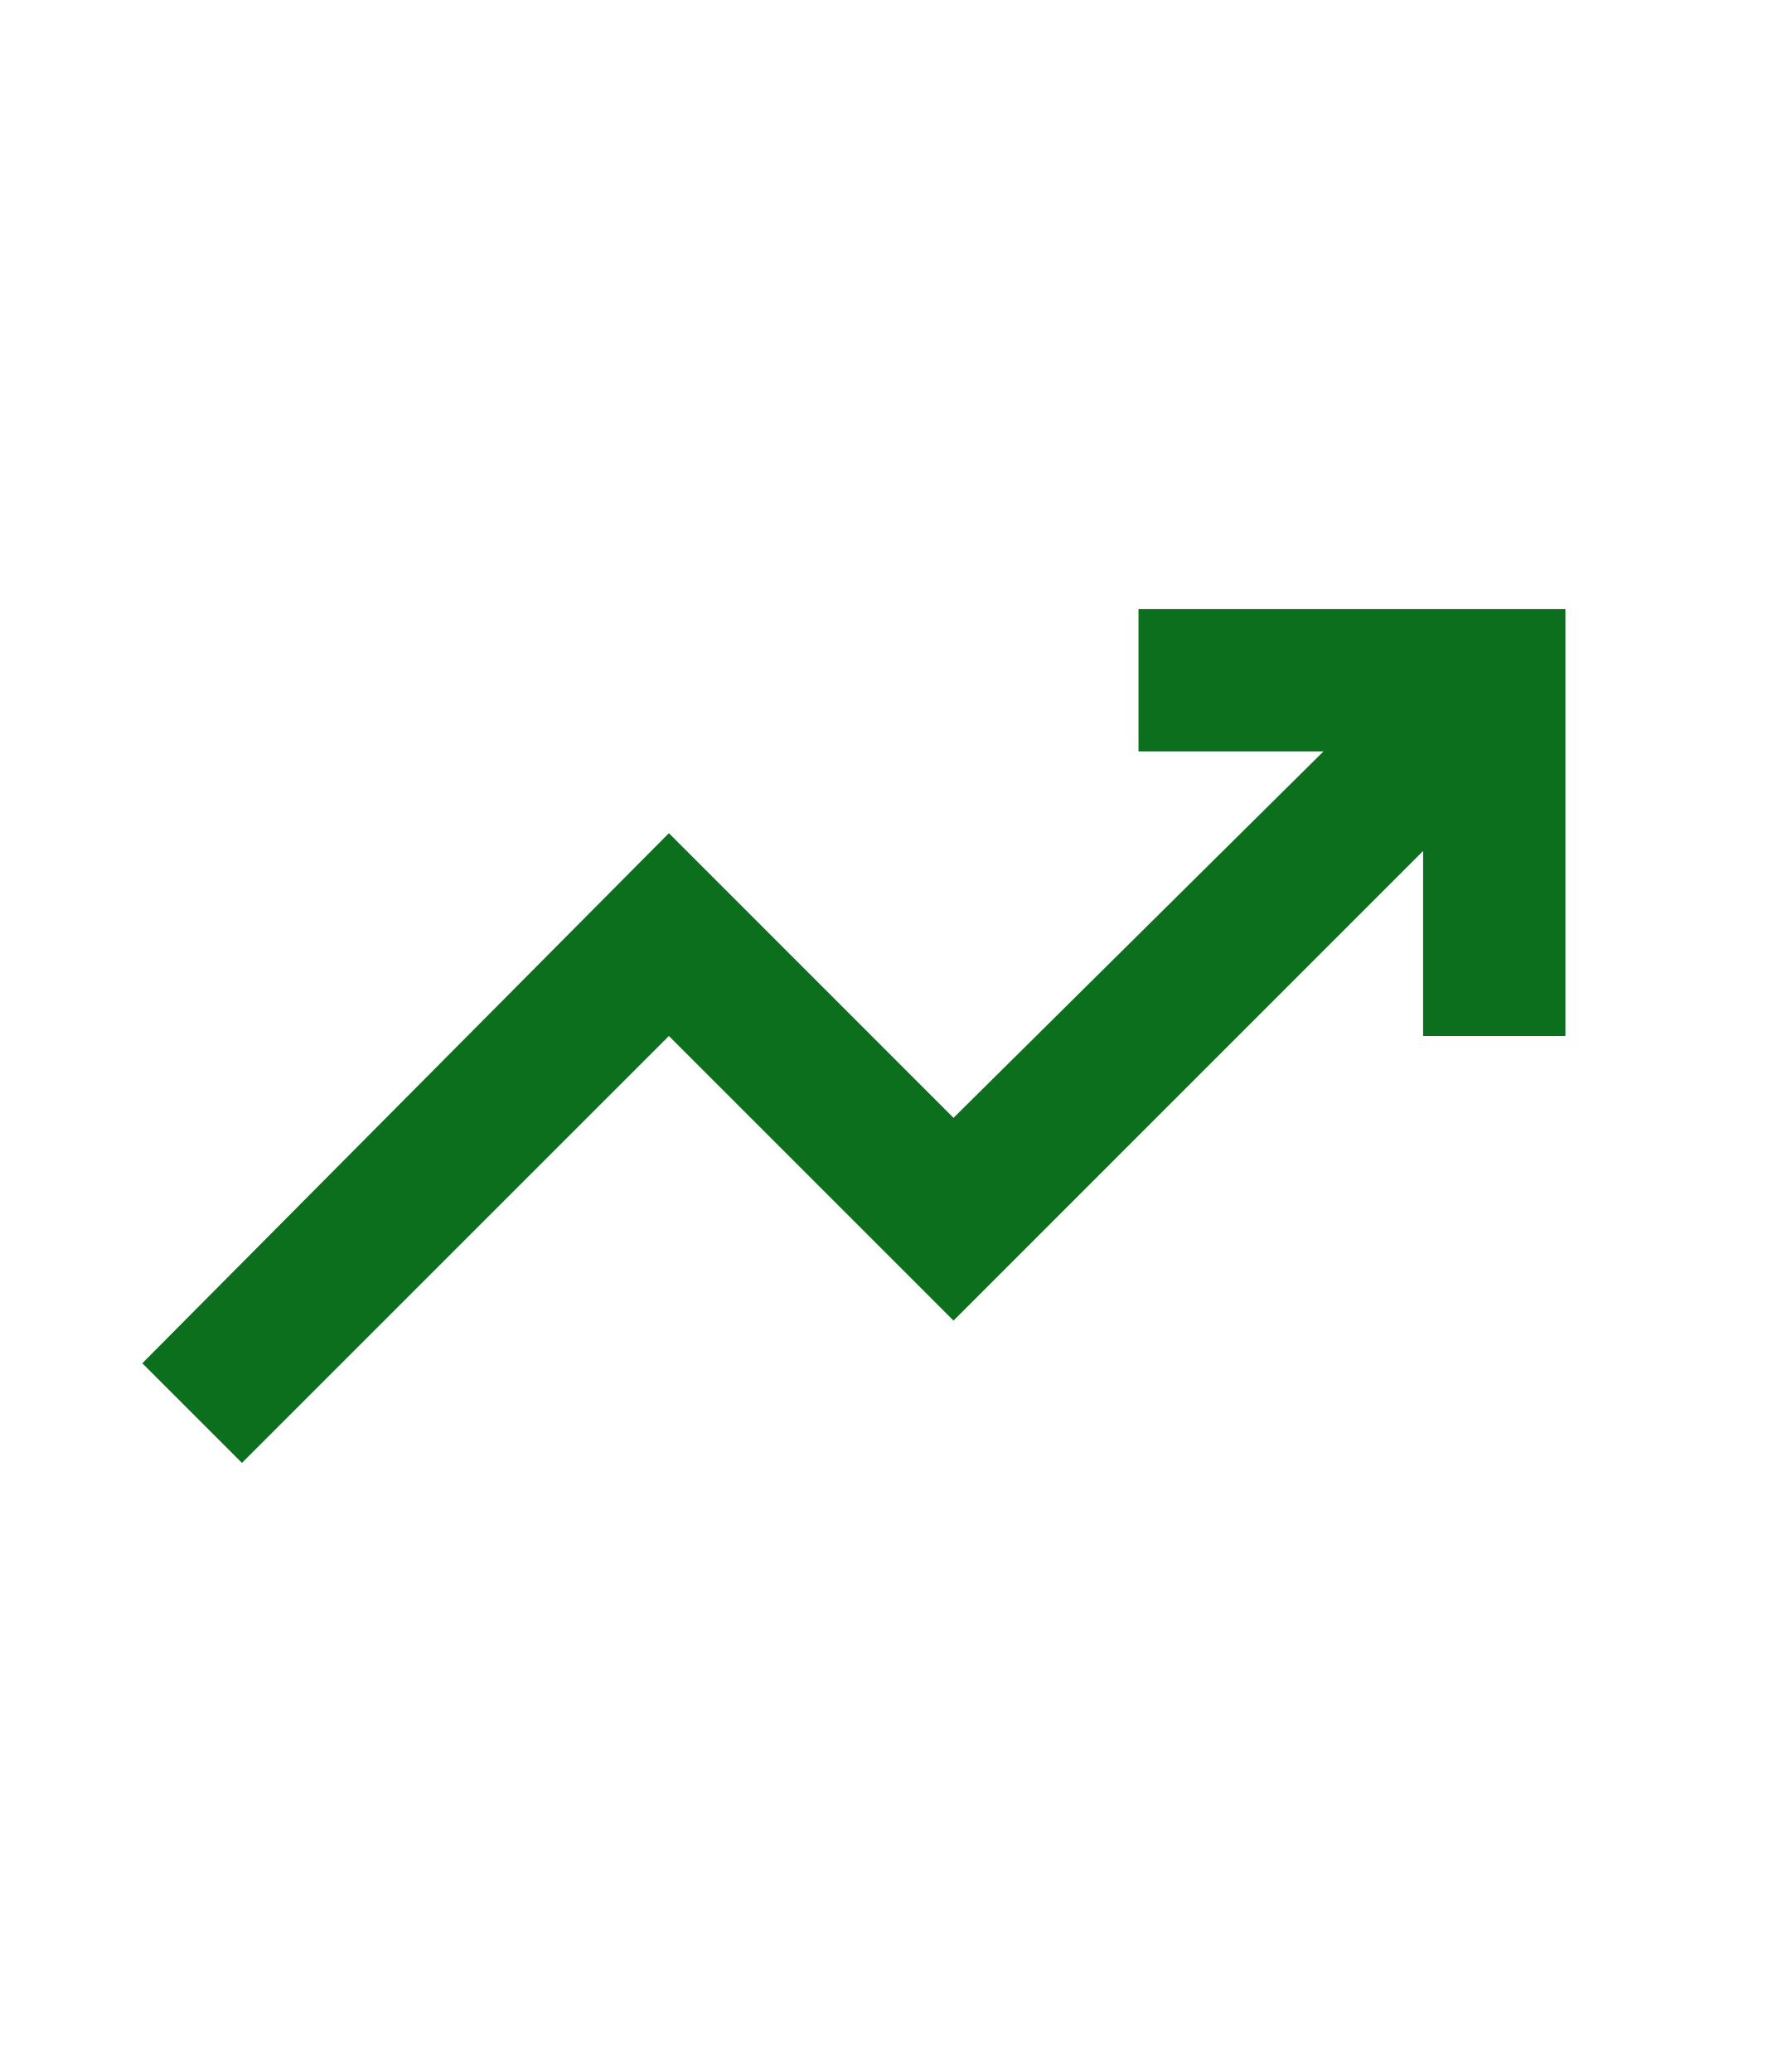
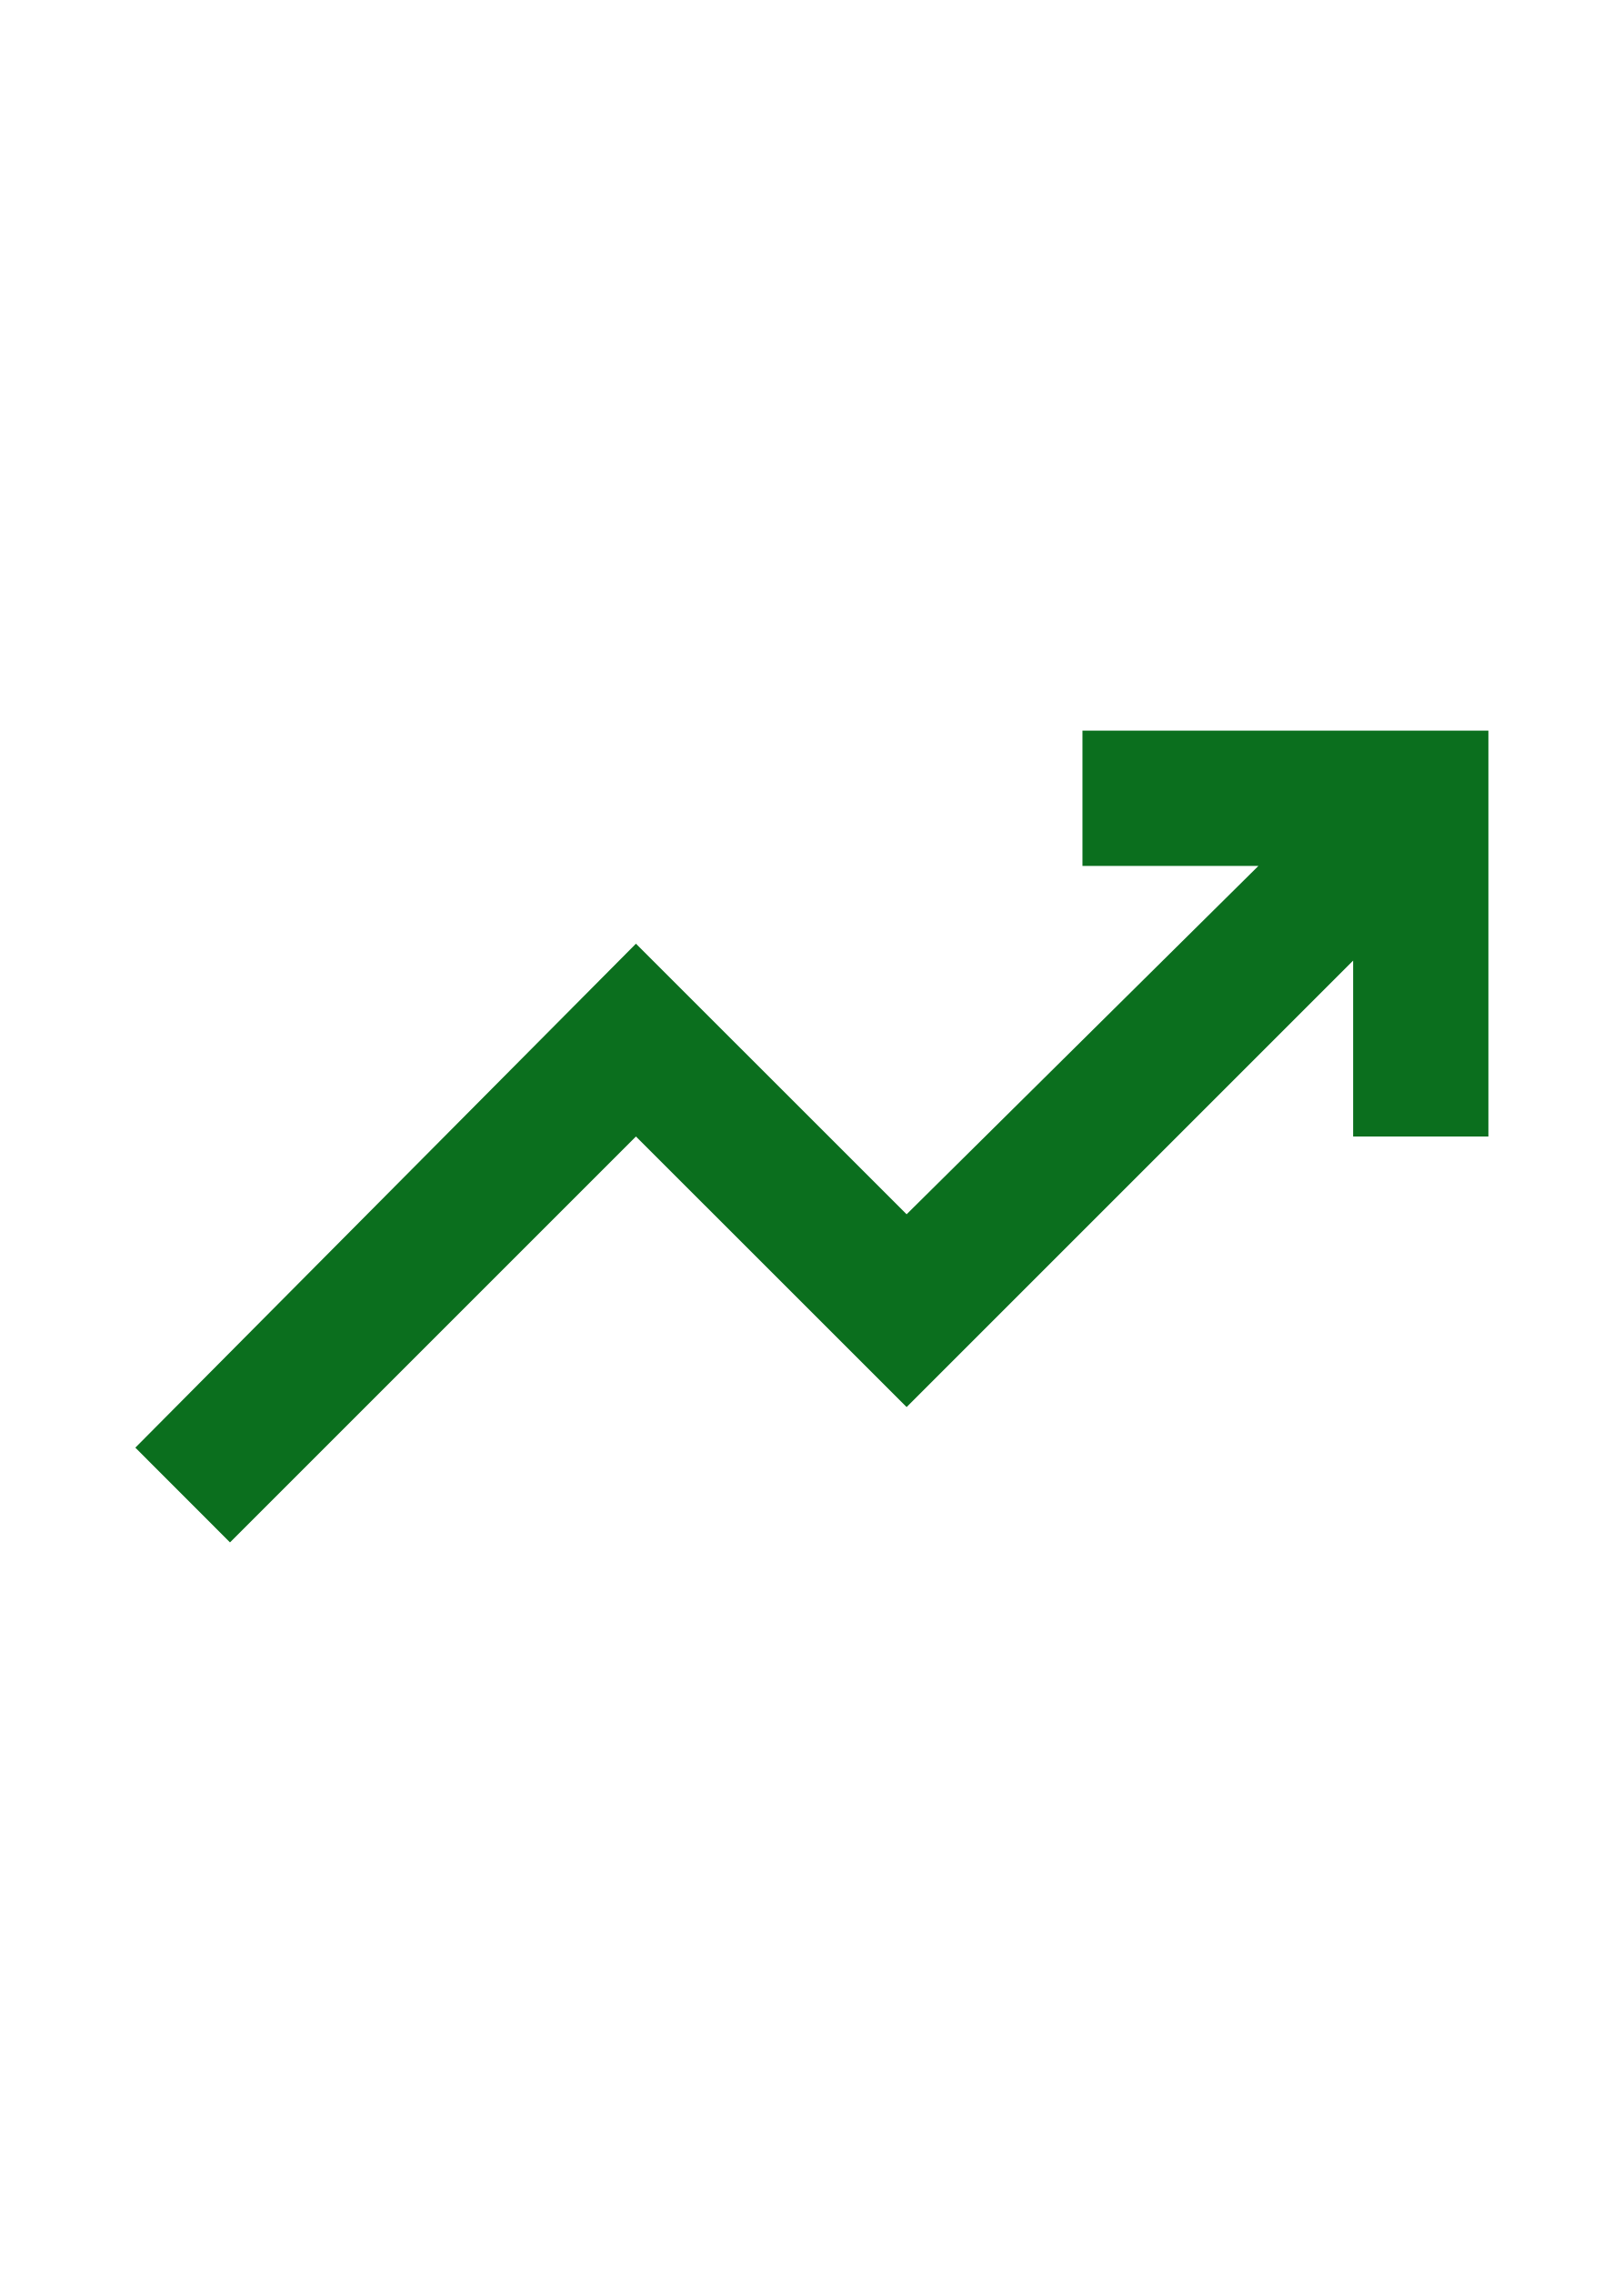
- <svg xmlns="http://www.w3.org/2000/svg" width="29" height="34" viewBox="0 0 29 34" fill="none">
-   <path d="M3.97 24.005L2.335 22.37L10.975 13.672L15.645 18.343L21.715 12.33H18.68V9.995H25.685V17H23.35V13.964L15.645 21.67L10.975 17L3.97 24.005Z" fill="#0B6F1E" />
+ <svg xmlns="http://www.w3.org/2000/svg" width="20" height="28" viewBox="0 0 20 28" fill="none">
+   <path d="M2.833 19L1.667 17.833L7.833 11.625L11.167 14.958L15.5 10.667H13.333V9H18.333V14H16.667V11.833L11.167 17.333L7.833 14L2.833 19Z" fill="#0B6F1E" />
</svg>
